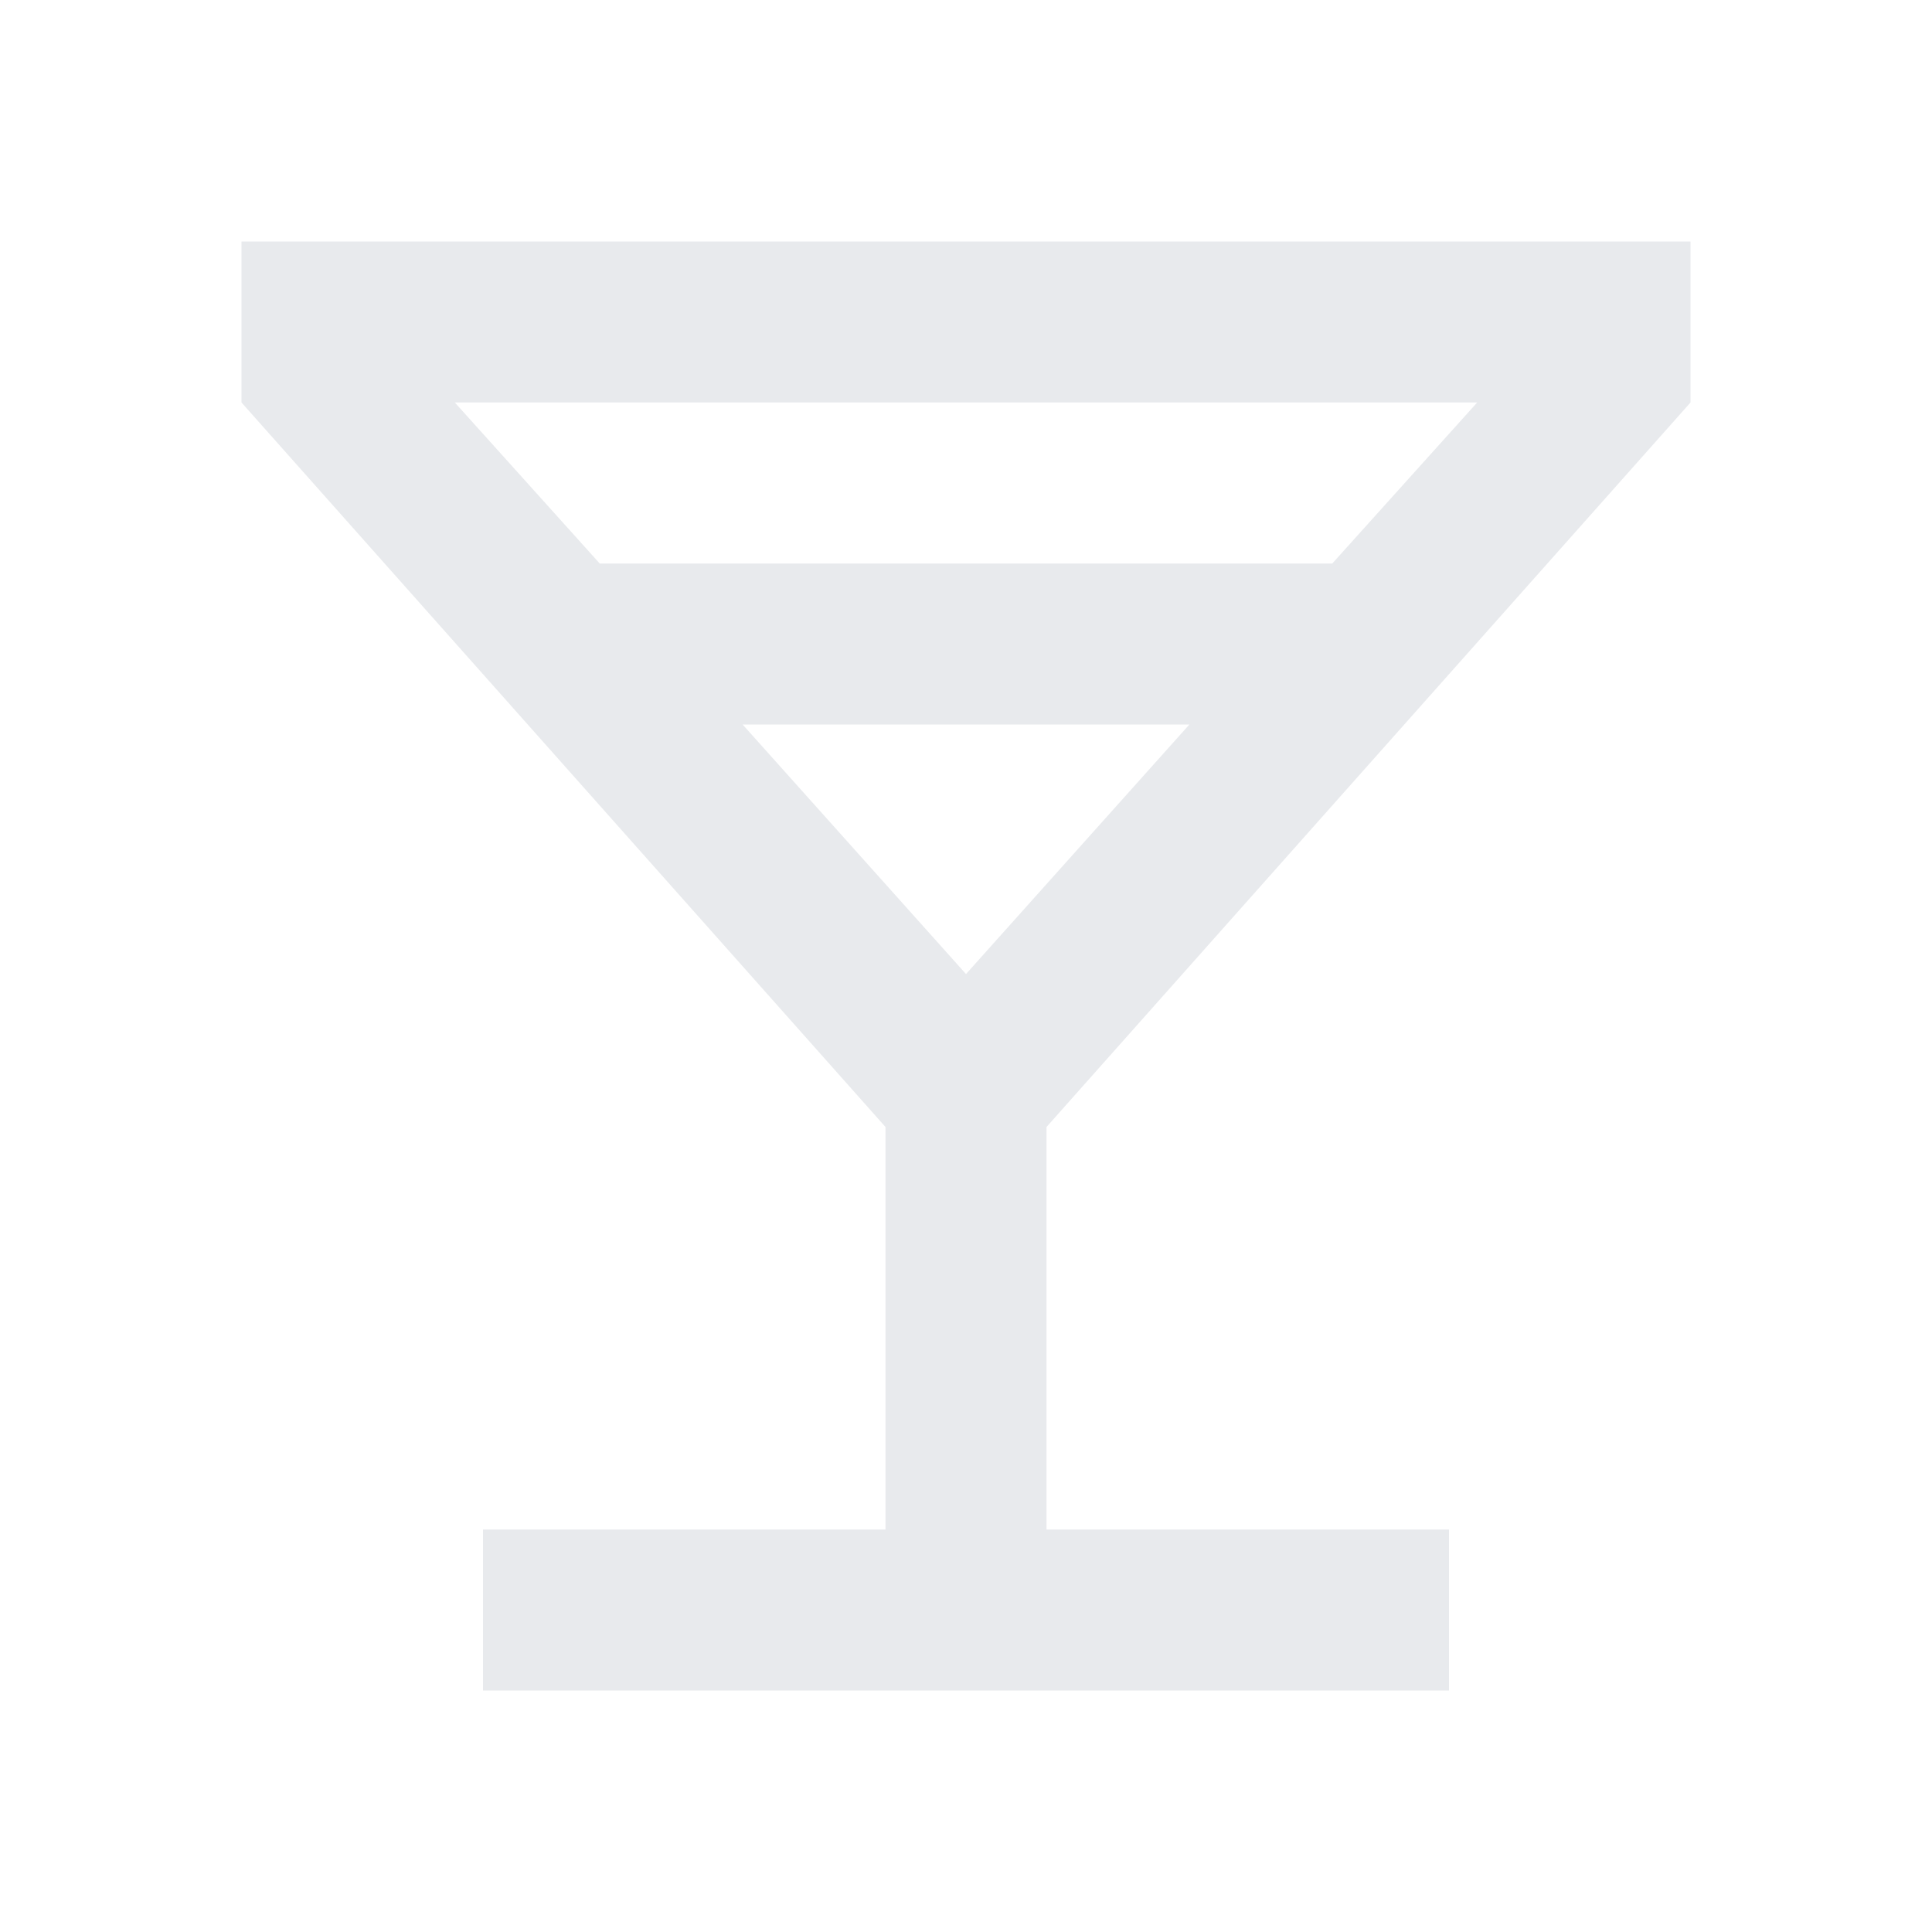
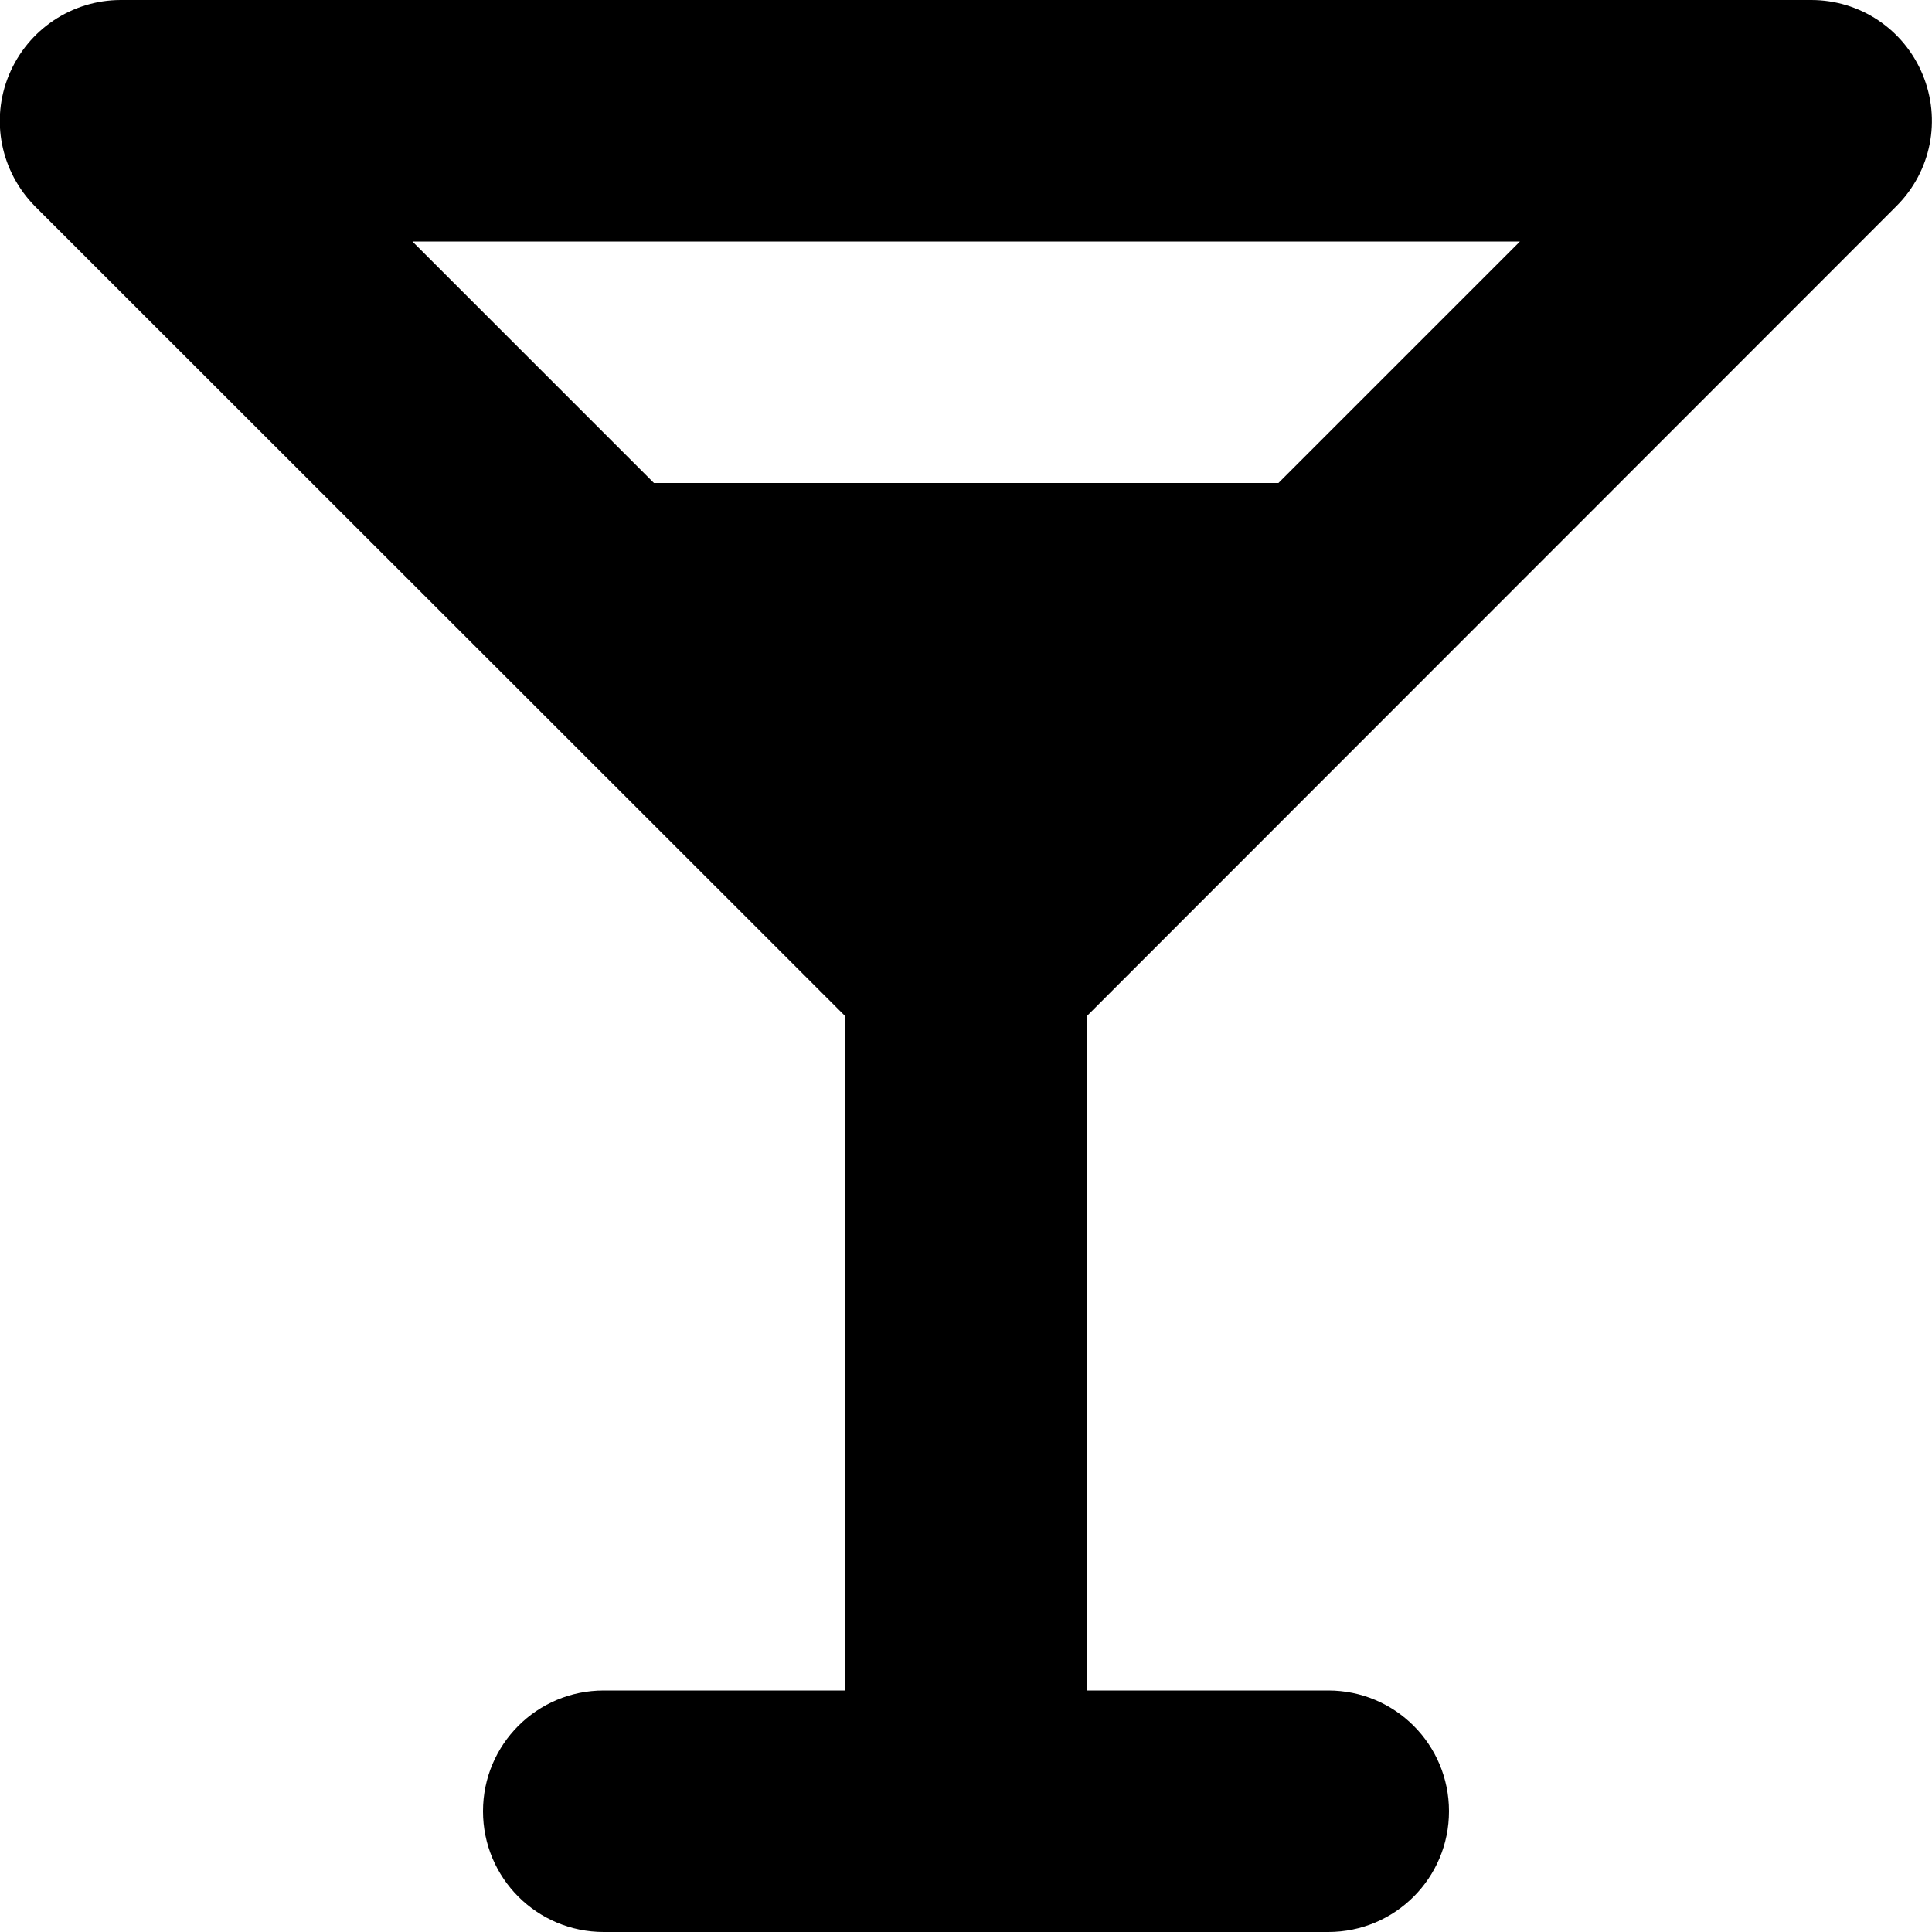
- <svg xmlns="http://www.w3.org/2000/svg" height="24px" viewBox="0 -960 960 960" width="24px" fill="#e8eaed">
-   <path d="M240-120v-80h200v-200L120-760v-80h720v80L520-400v200h200v80H240Zm58-560h364l72-80H226l72 80Zm182 204 111-124H369l111 124Zm0 0Z" />
+ <svg xmlns="http://www.w3.org/2000/svg" viewBox="0 0 512 512">
+   <path d="M32 0C19.1 0 7.4 7.8 2.4 19.8s-2.2 25.7 6.9 34.9L224 269.3 224 448l-64 0c-17.7 0-32 14.3-32 32s14.3 32 32 32l96 0 96 0c17.7 0 32-14.3 32-32s-14.3-32-32-32l-64 0 0-178.7L502.6 54.6c9.2-9.2 11.9-22.9 6.9-34.9S492.9 0 480 0L32 0zM173.3 128l-64-64 293.5 0-64 64-165.5 0z" />
</svg>
